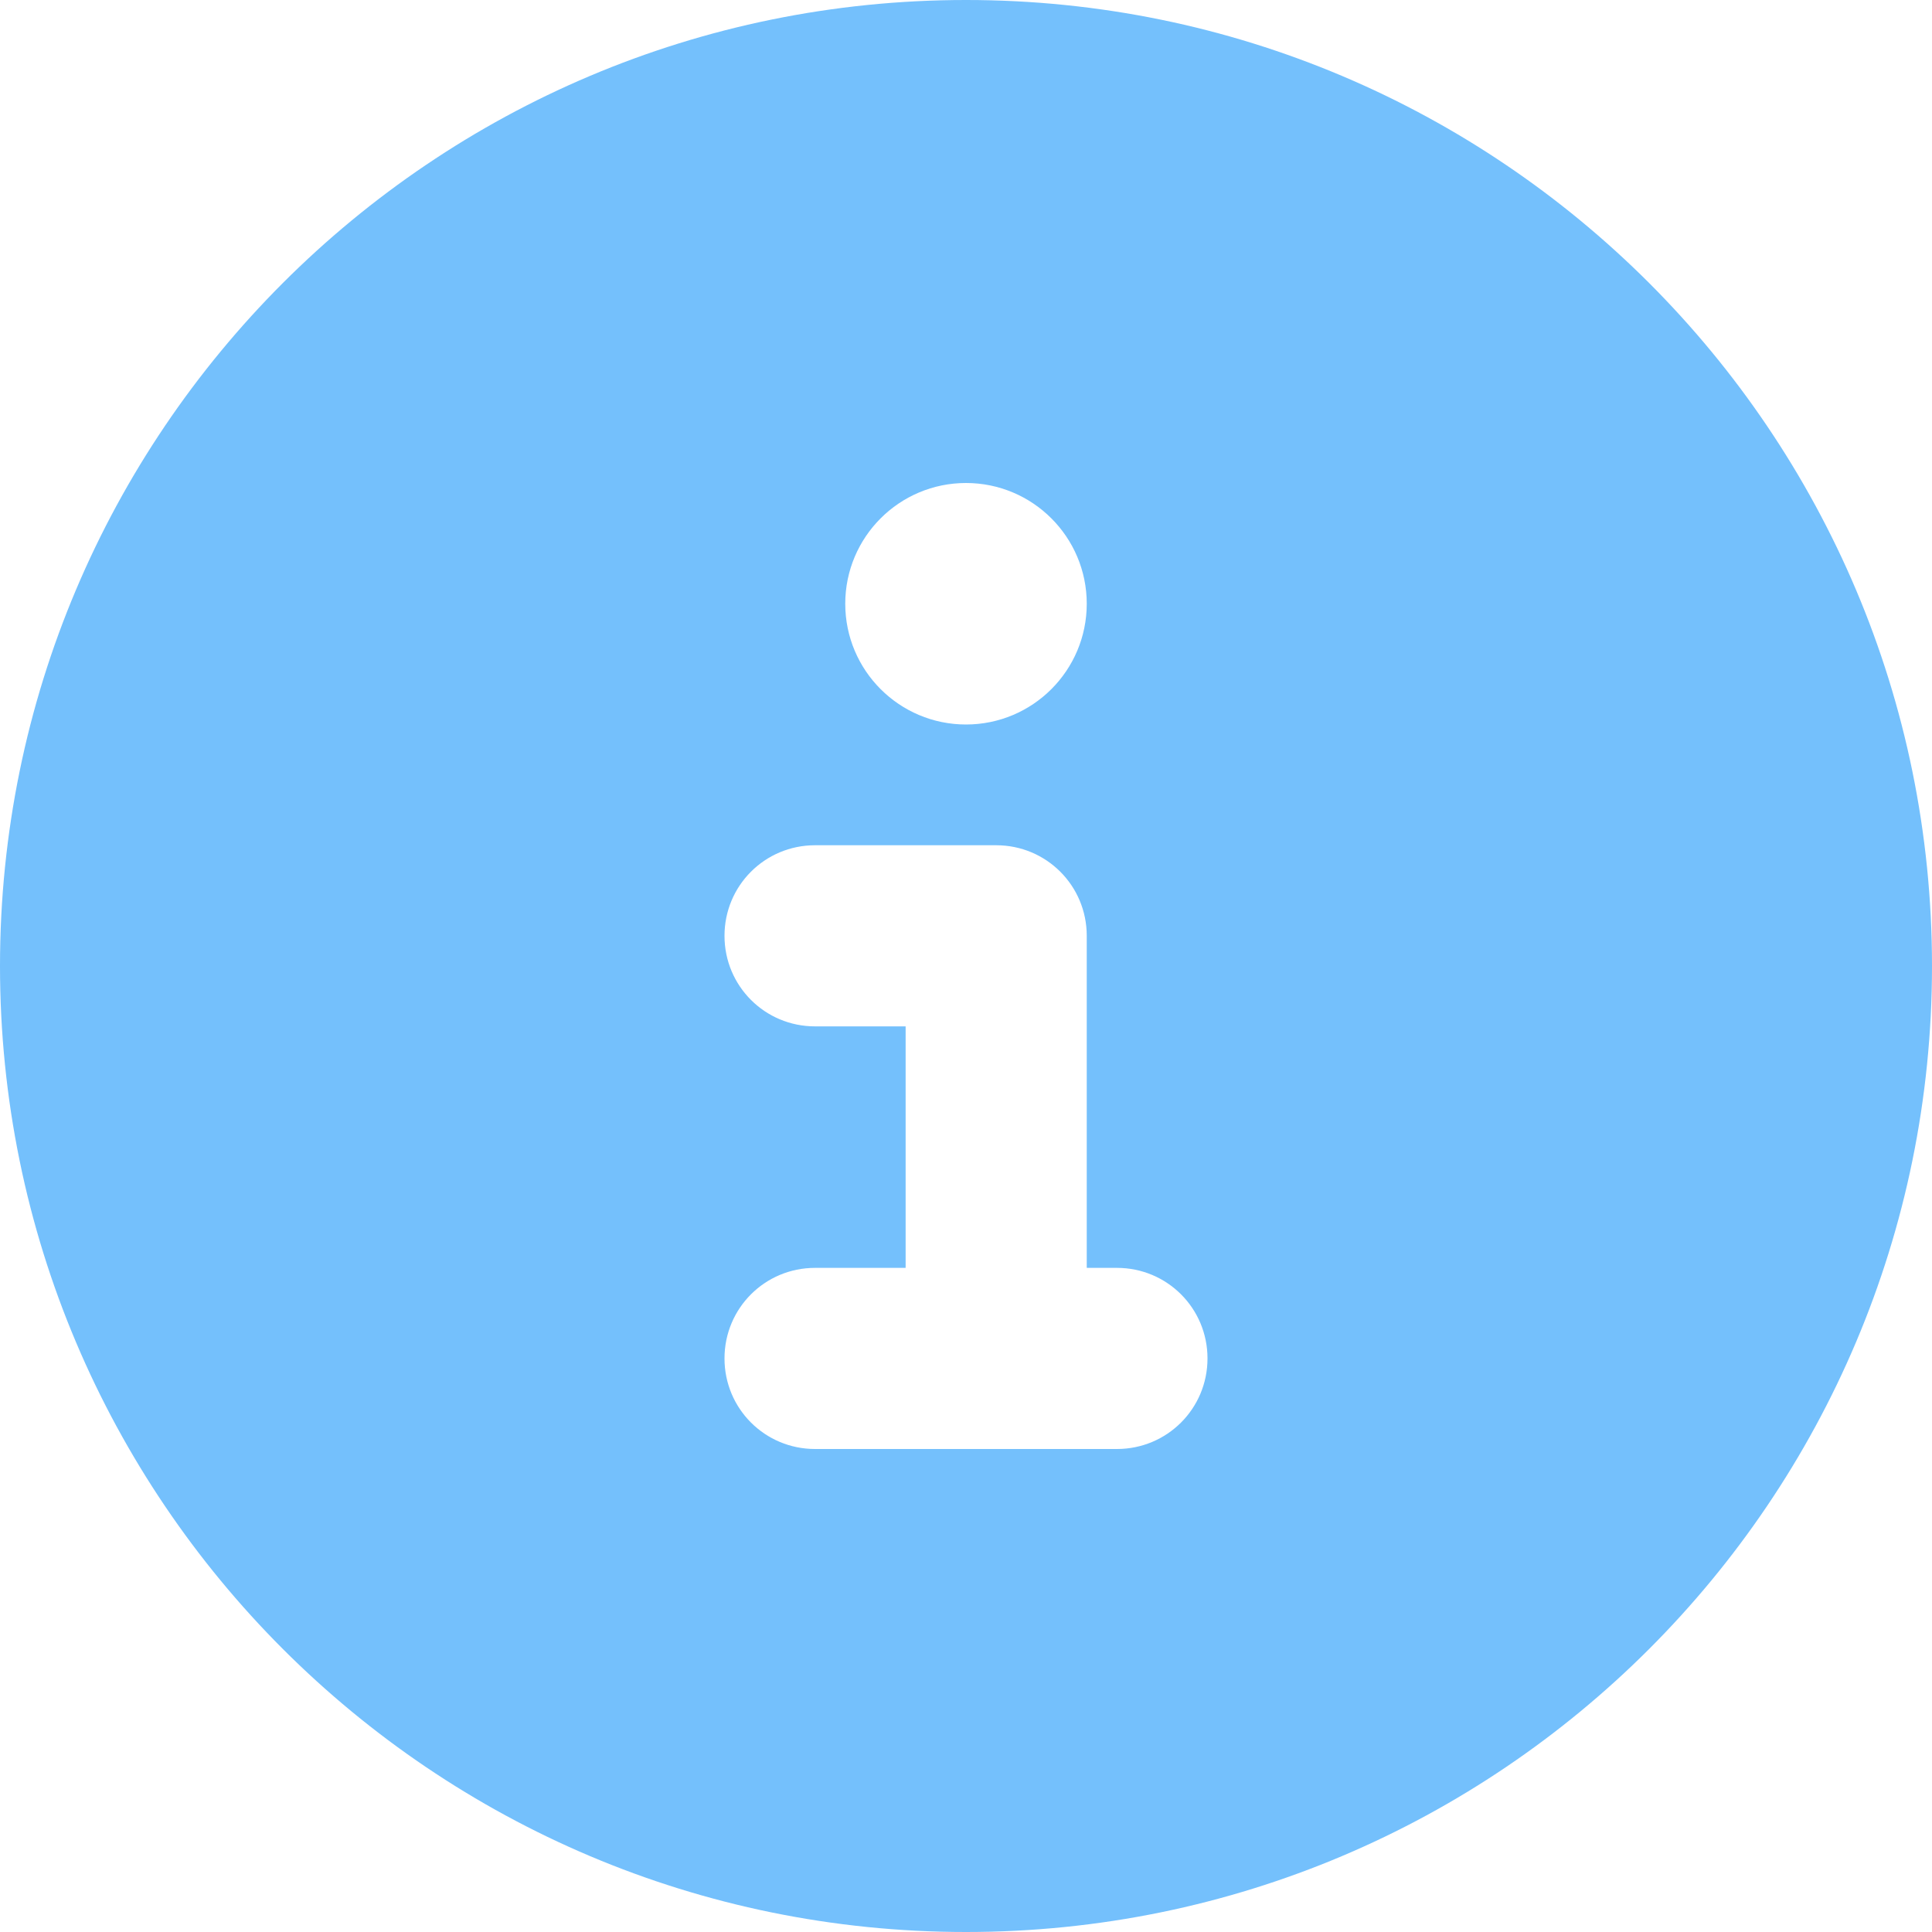
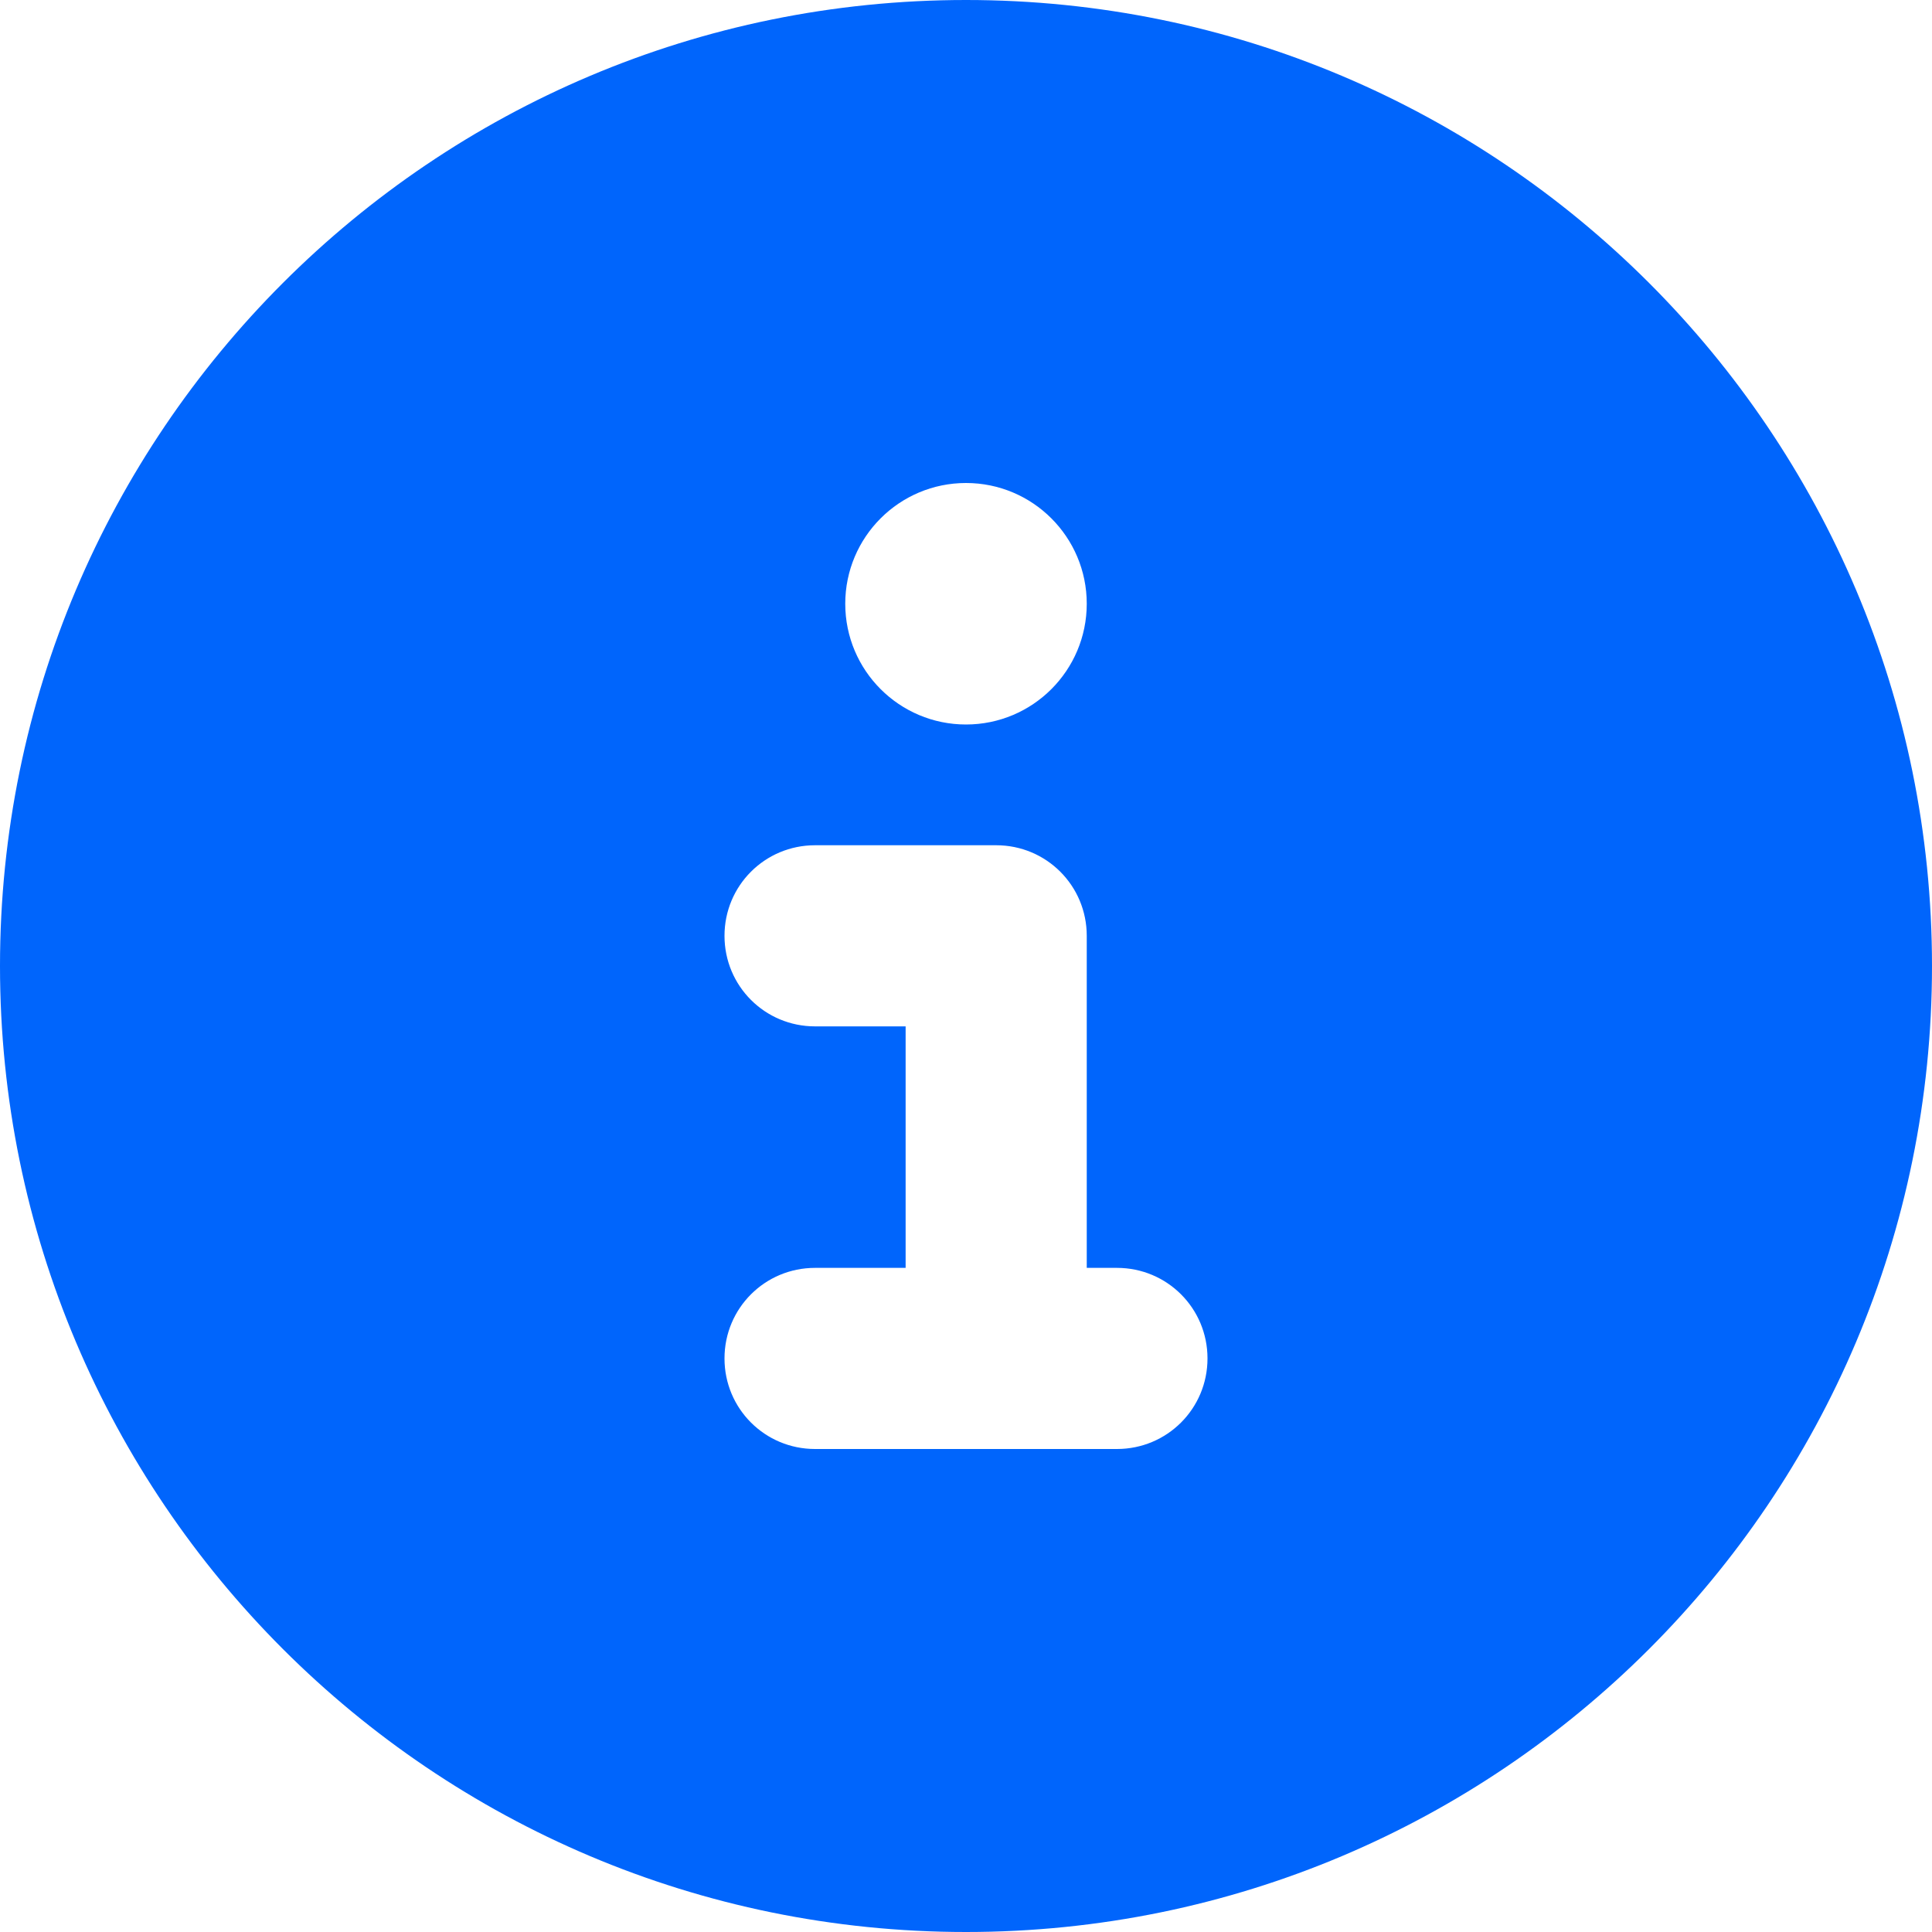
<svg xmlns="http://www.w3.org/2000/svg" viewBox="0 0 512 512">
-   <path fill="#74C0FC" d="M256 512A256 256 0 1 0 256 0a256 256 0 1 0 0 512zM216 336h24V272H216c-13.3 0-24-10.7-24-24s10.7-24 24-24h48c13.3 0 24 10.7 24 24v88h8c13.3 0 24 10.7 24 24s-10.7 24-24 24H216c-13.3 0-24-10.7-24-24s10.7-24 24-24zm40-208a32 32 0 1 1 0 64 32 32 0 1 1 0-64z" />
+   <path fill="#0065fc" d="M256 512A256 256 0 1 0 256 0a256 256 0 1 0 0 512zM216 336h24V272H216c-13.3 0-24-10.7-24-24s10.7-24 24-24h48c13.3 0 24 10.7 24 24v88h8c13.3 0 24 10.7 24 24s-10.7 24-24 24H216c-13.3 0-24-10.7-24-24s10.7-24 24-24zm40-208a32 32 0 1 1 0 64 32 32 0 1 1 0-64z" />
</svg>
